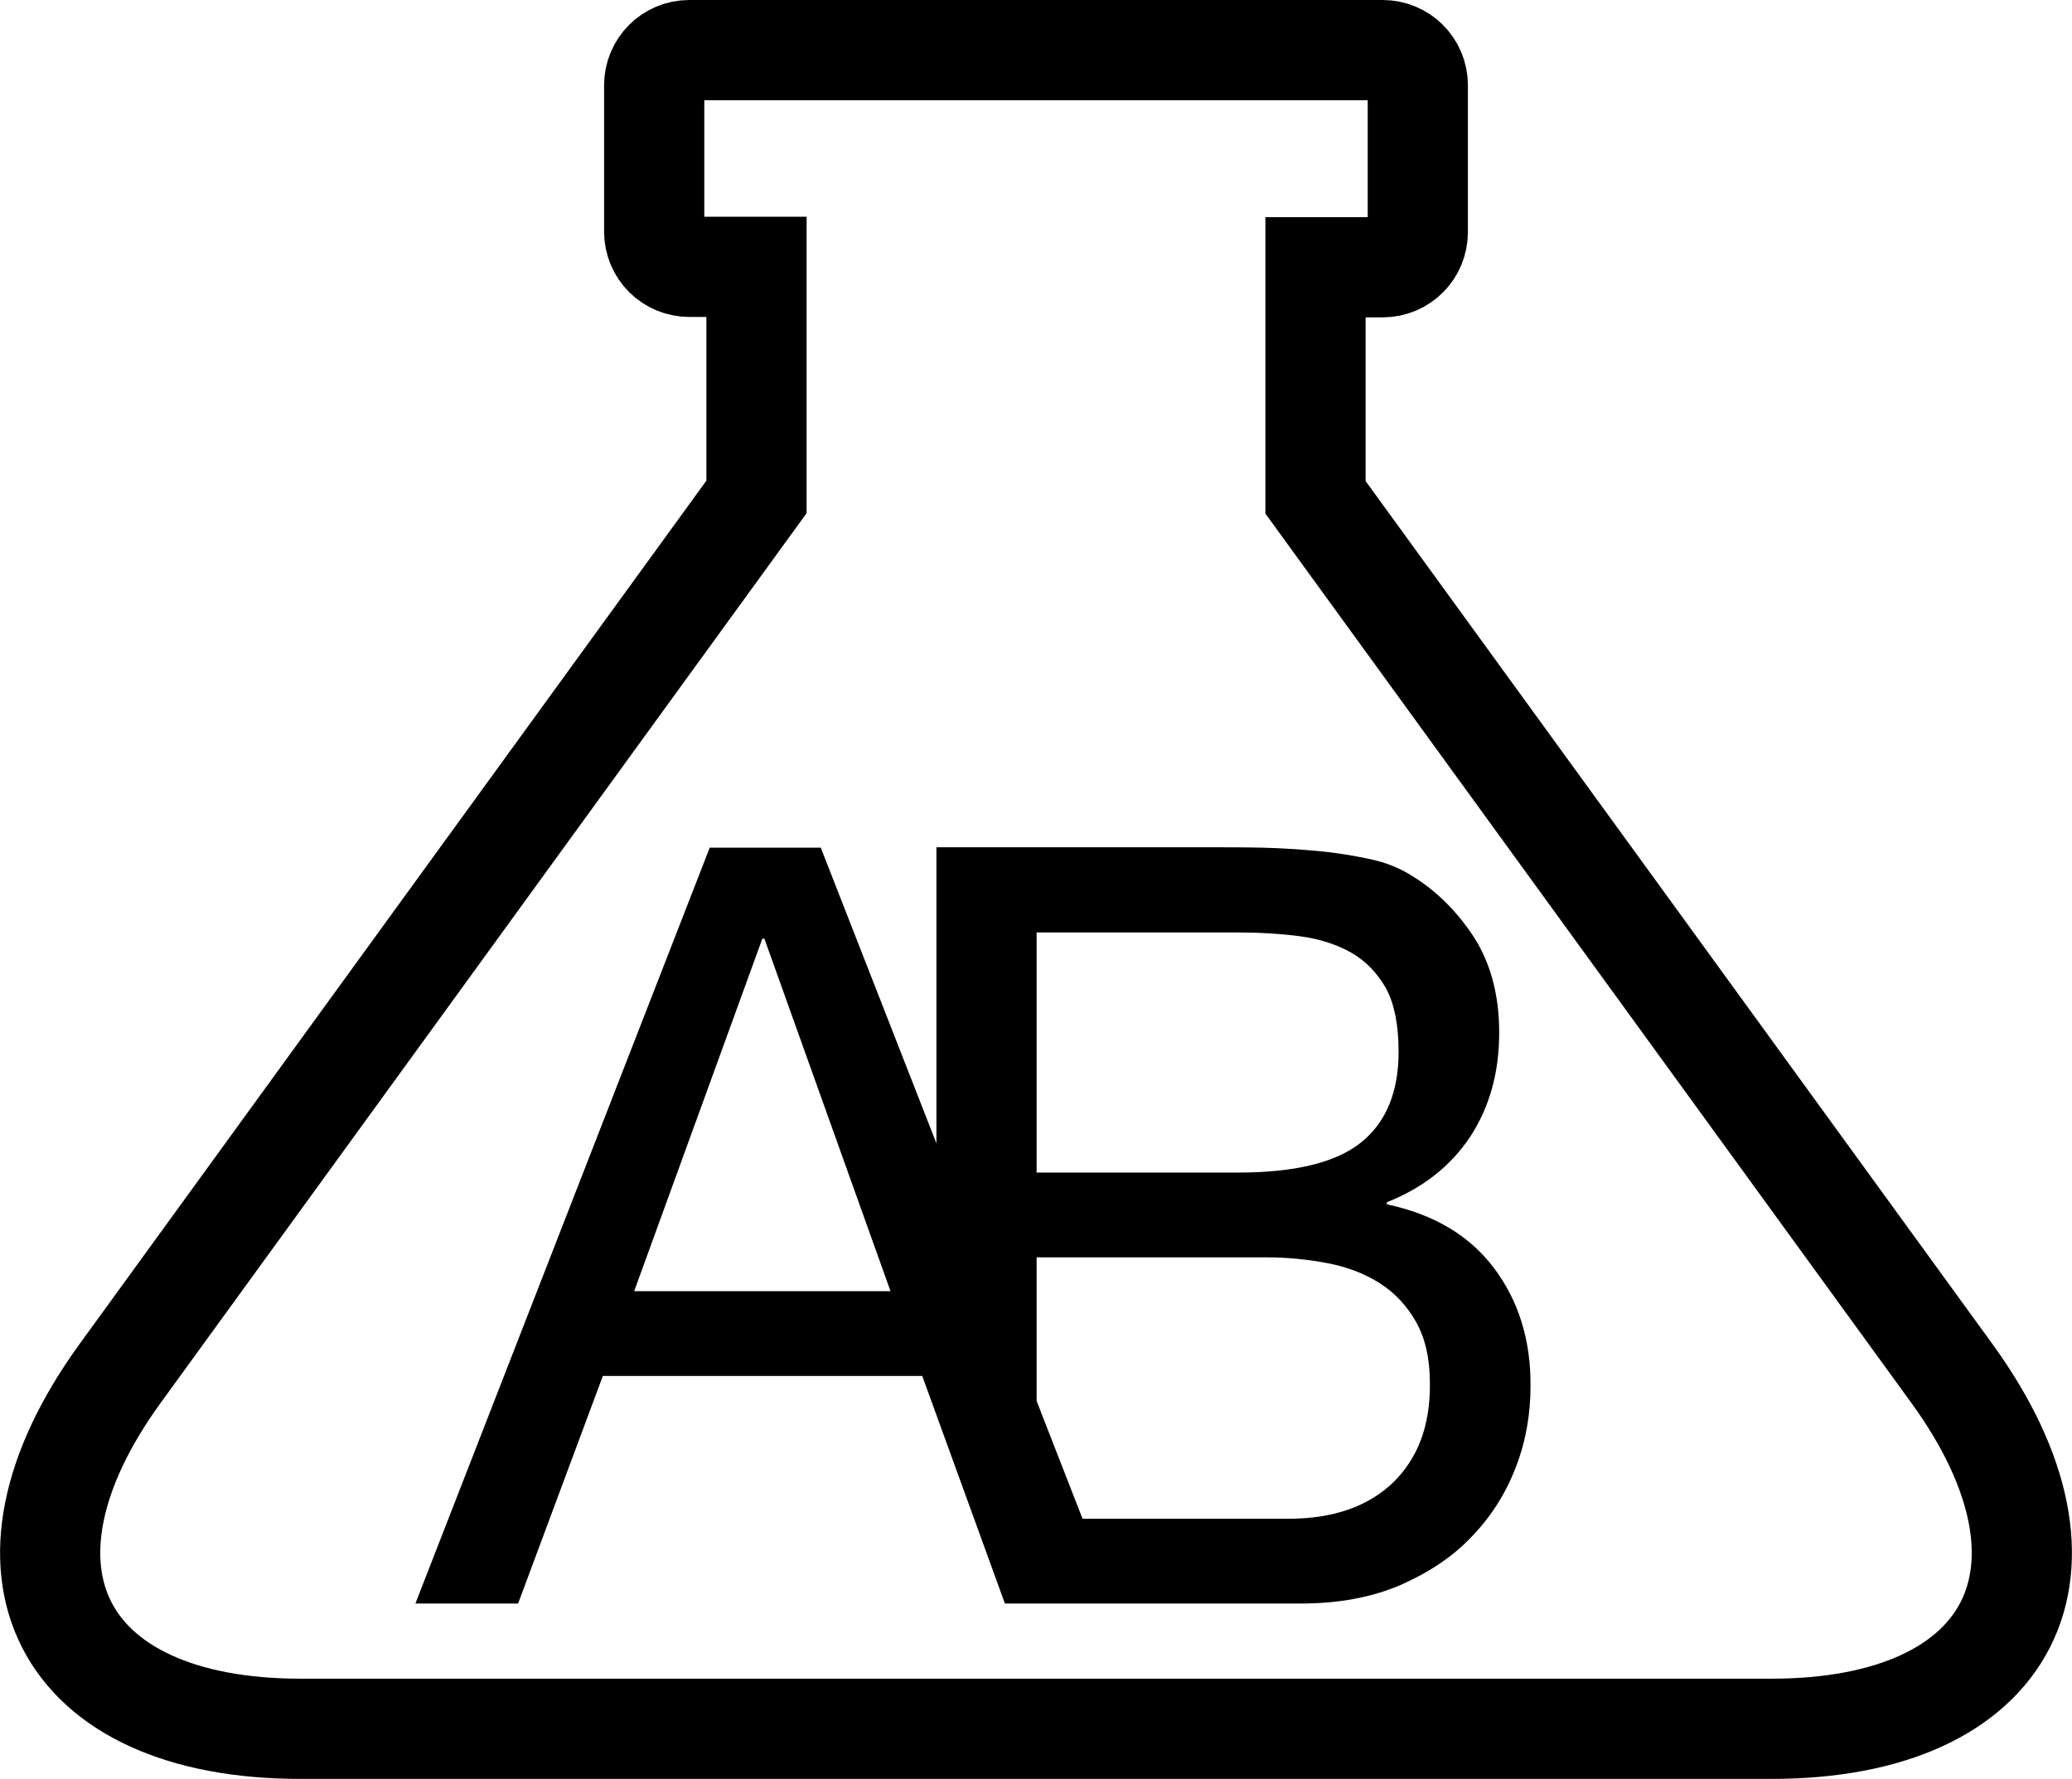
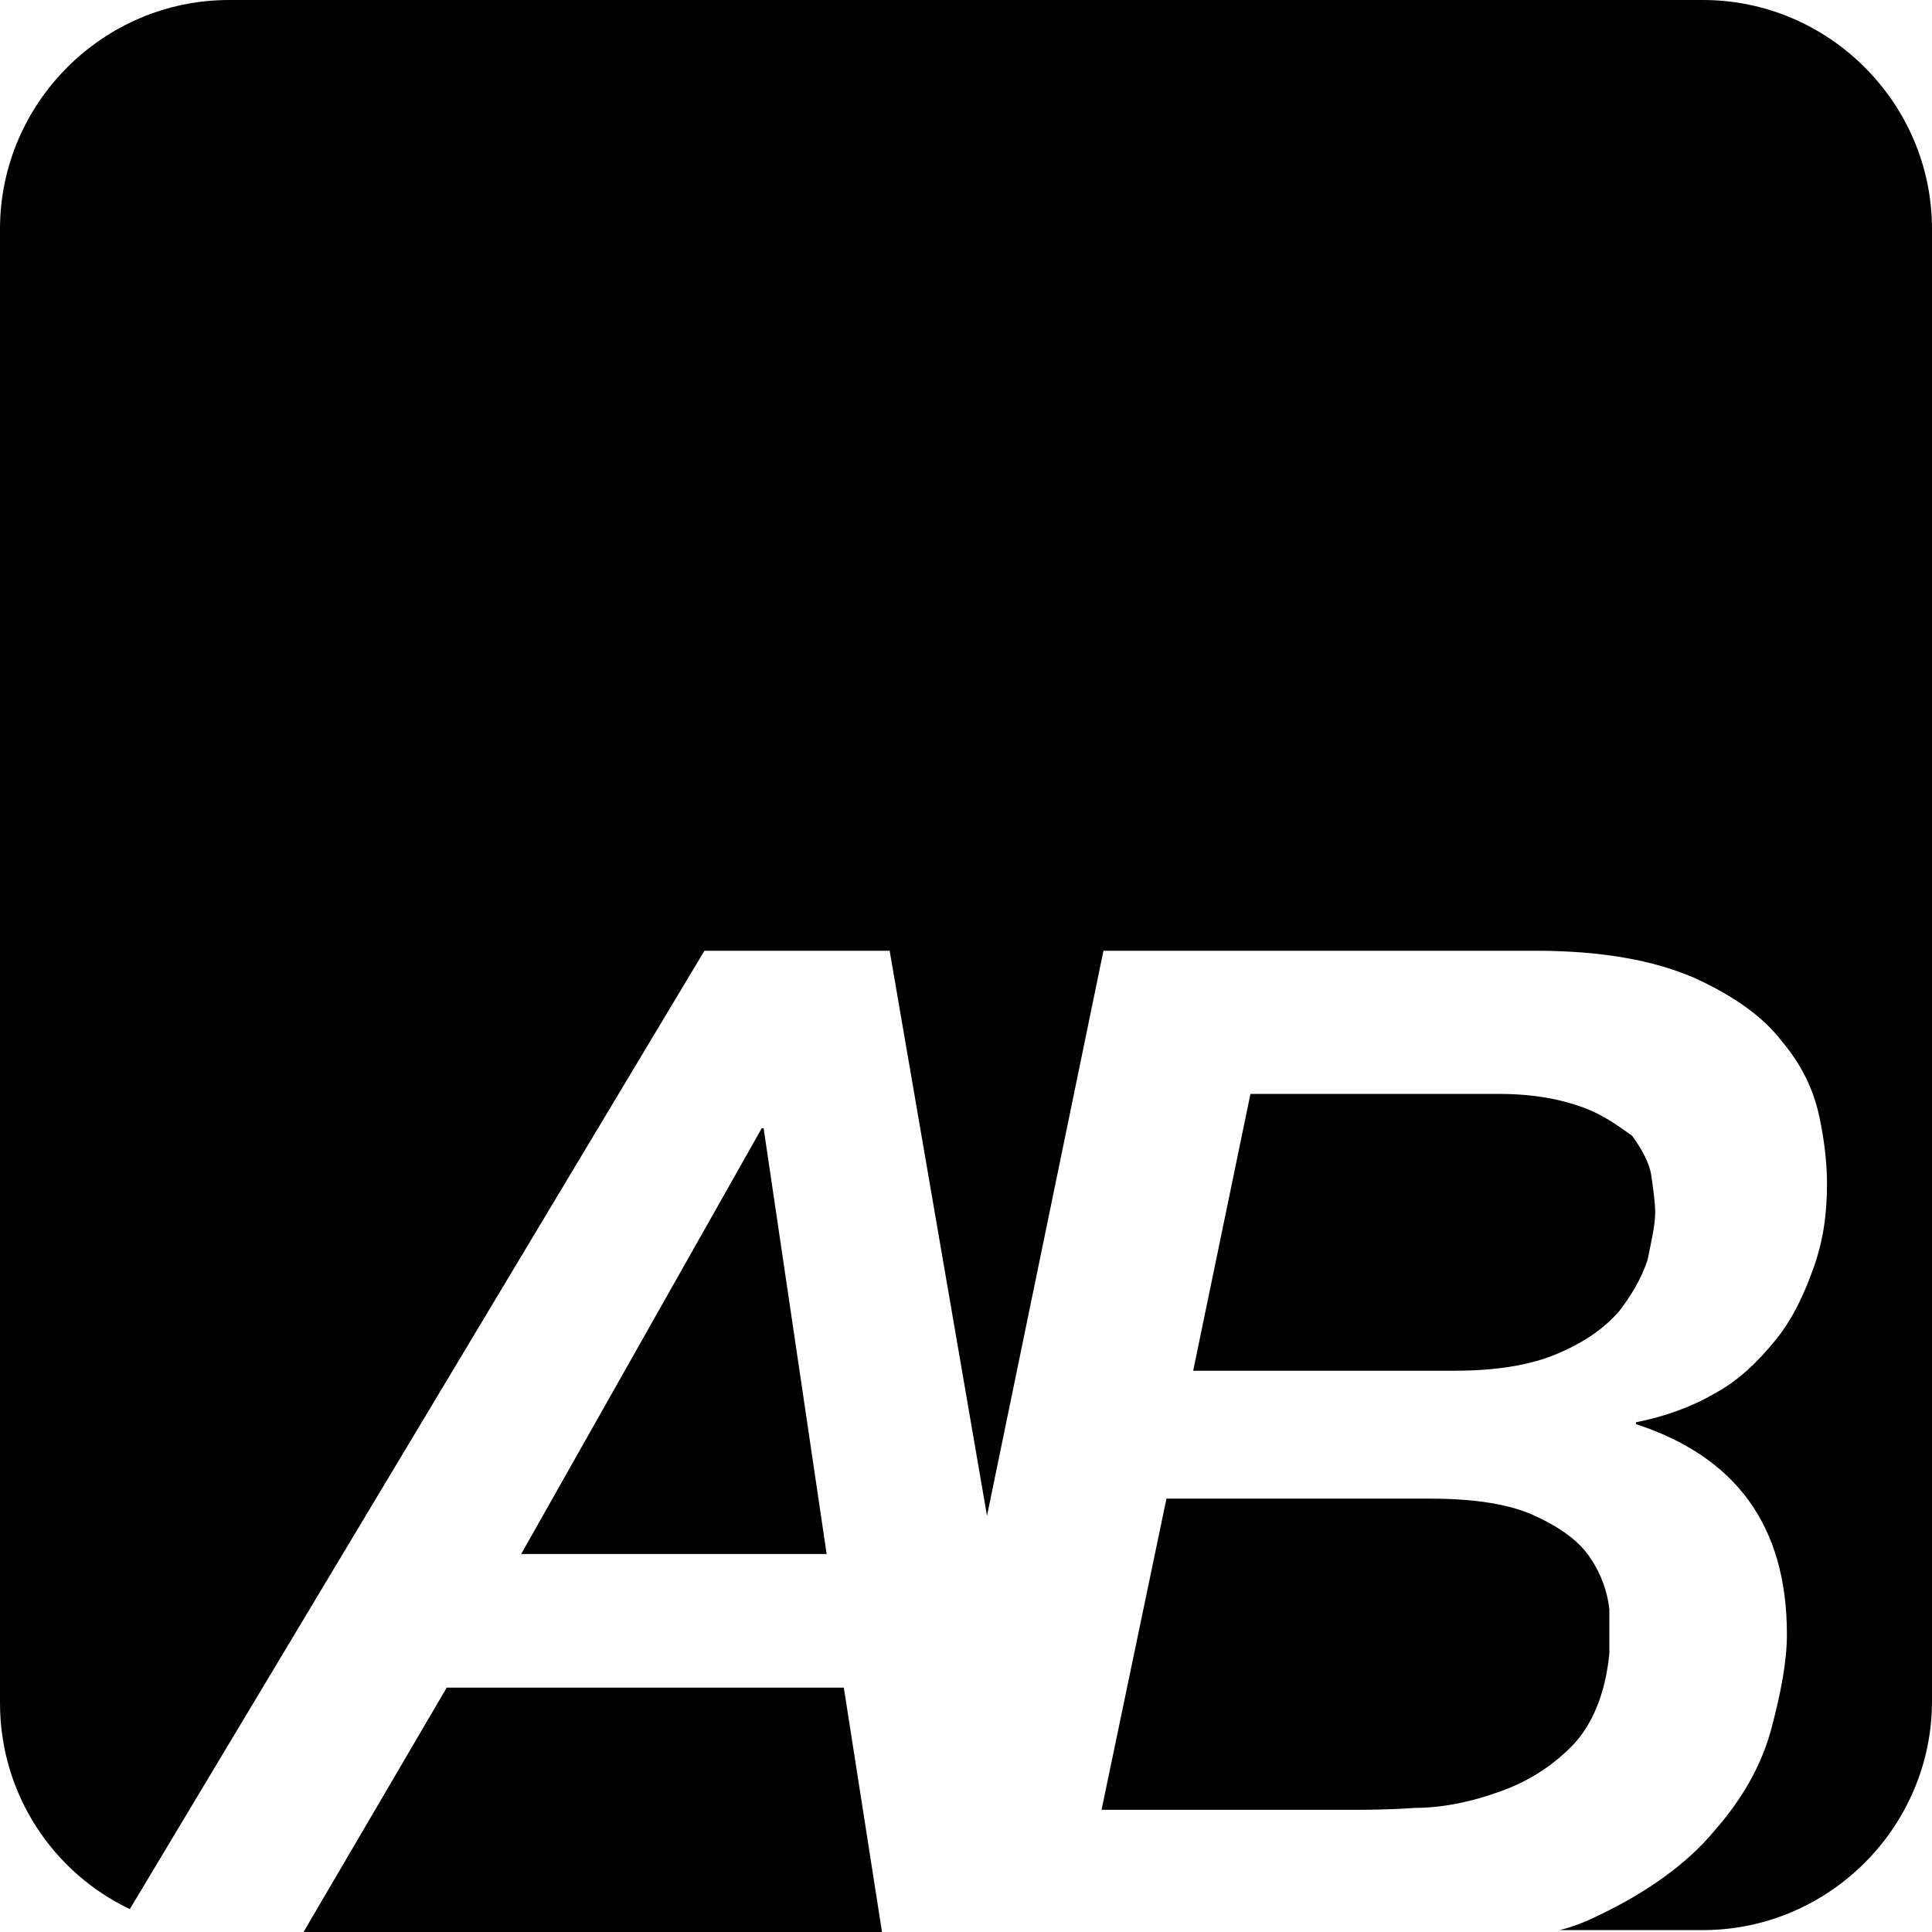
- <svg xmlns="http://www.w3.org/2000/svg" version="1.1" x="0px" y="0px" width="496.3px" height="426px" viewBox="0 0 496.3 426" style="enable-background:new 0 0 496.3 426;" xml:space="preserve">
-   <style type="text/css">
- 	.st0{fill:none;stroke:#000000;stroke-width:24;stroke-miterlimit:10;}
- </style>
-   <g id="Layer_6">
-     <path class="st0" d="M467.6,329L315.1,119.1V64h16.1c4.7,0,8.4-3.8,8.4-8.4V20.4c0-4.7-3.8-8.4-8.4-8.4H165.1     c-4.7,0-8.4,3.8-8.4,8.4v35.1c0,4.7,3.8,8.4,8.4,8.4h16.1v55.1L28.7,329C-5.2,375.8,14.2,414,72,414h352.3     C482.1,414,501.5,375.8,467.6,329z" />
-   </g>
-   <g id="Layer_1">
-     <path d="M357.8,303.6c-5.9-7.8-14.4-12.8-25.6-15.2v-0.5c8.6-3.4,15.2-8.6,19.9-15.6c4.6-7,7-15.3,7-25c0-9.1-2.1-16.8-6.2-23.1   c-4.1-6.2-9.2-11.2-15.1-14.7c-2.7-1.7-6-3-9.8-3.8c-3.8-0.8-7.9-1.5-12.3-1.9c-4.4-0.4-8.8-0.7-13.3-0.8   c-4.5-0.1-8.7-0.1-12.5-0.1h-65.6v70.9L196.6,203h-26.6L99.5,384h24.6l20.3-54.5h76.5l19.8,54.5h22.6h4h44.4c9,0,16.9-1.5,23.7-4.4   c6.8-3,12.6-6.8,17.2-11.7c4.6-4.8,8.1-10.3,10.5-16.6c2.4-6.2,3.5-12.7,3.5-19.3C366.7,320.9,363.7,311.4,357.8,303.6z    M151.9,309.2l30.7-84.4h0.5l30.2,84.4H151.9z M248.3,223.3h48.2c5.2,0,10.2,0.3,14.8,0.9c4.6,0.6,8.7,1.9,12.3,3.9   c3.5,2,6.3,4.9,8.4,8.6c2,3.7,3,8.8,3,15.2c0,9.6-3,16.9-9,21.7c-6,4.8-15.8,7.2-29.5,7.2h-48.2V223.3z M333.6,355.1   c-6,5.7-14.3,8.6-25,8.6h-49.3l-11-28.2v-34.4h55c5.1,0,10,0.5,14.7,1.4c4.7,0.9,8.9,2.5,12.5,4.8c3.6,2.3,6.5,5.4,8.7,9.3   c2.2,3.9,3.3,8.8,3.3,14.7C342.6,341.4,339.6,349.3,333.6,355.1z" />
-   </g>
+ <svg xmlns="http://www.w3.org/2000/svg" version="1.1" id="Logo" x="0px" y="0px" width="101.2px" height="101.2px" viewBox="0 0 101.2 101.2" style="enable-background:new 0 0 101.2 101.2;" xml:space="preserve">
+   <polygon points="39.9,59.1 27.3,81.4 43.3,81.4 40,59.1 " />
+   <polygon points="15.9,101.2 46.2,101.2 44.2,88.4 23.4,88.4 " />
+   <path d="M89.2,0H12C5.4,0,0,5.4,0,12v77.2C0,94,2.8,98.1,6.8,100l30.1-50.2h9.7l5.1,29.6l6.1-29.6h22.6c3.5,0,6.2,0.5,8.3,1.4  c2,0.9,3.6,2,4.6,3.3c1.1,1.3,1.7,2.6,2,4c0.3,1.4,0.4,2.6,0.4,3.5c0,1.6-0.2,3-0.7,4.4c-0.5,1.4-1.1,2.7-2,3.8  c-0.9,1.1-1.9,2.1-3.2,2.8c-1.2,0.7-2.6,1.2-4.1,1.5v0.1c5.2,1.7,7.9,5.3,7.9,11c0,1.4-0.3,3-0.8,4.9c-0.5,1.9-1.5,3.7-3,5.4  c-1.4,1.7-3.5,3.2-6,4.4c-0.6,0.3-1.3,0.6-2.1,0.8h7.5c6.6,0,12-5.4,12-12V12C101.2,5.4,95.8,0,89.2,0z" />
+   <path d="M81.6,70.9c1.4-0.6,2.4-1.3,3.2-2.2c0.7-0.9,1.2-1.8,1.5-2.7c0.2-1,0.4-1.8,0.4-2.5c0-0.5-0.1-1.2-0.2-1.9  c-0.1-0.7-0.5-1.4-1-2.1C84.8,59,84,58.4,82.9,58c-1.1-0.4-2.5-0.7-4.4-0.7H65.5l-3,14.5h13.7C78.4,71.8,80.2,71.5,81.6,70.9z" />
+   <path d="M57.7,94.8h13.1c0.8,0,1.9,0,3.3-0.1c1.4,0,2.9-0.3,4.3-0.8c1.5-0.5,2.8-1.3,3.9-2.4c1.1-1.1,1.8-2.8,2-4.9  c0-0.6,0-1.4,0-2.3c-0.1-0.9-0.4-1.8-1-2.7c-0.6-0.9-1.6-1.6-2.9-2.2c-1.3-0.6-3.1-0.9-5.5-0.9H61.1L57.7,94.8z" />
</svg>
